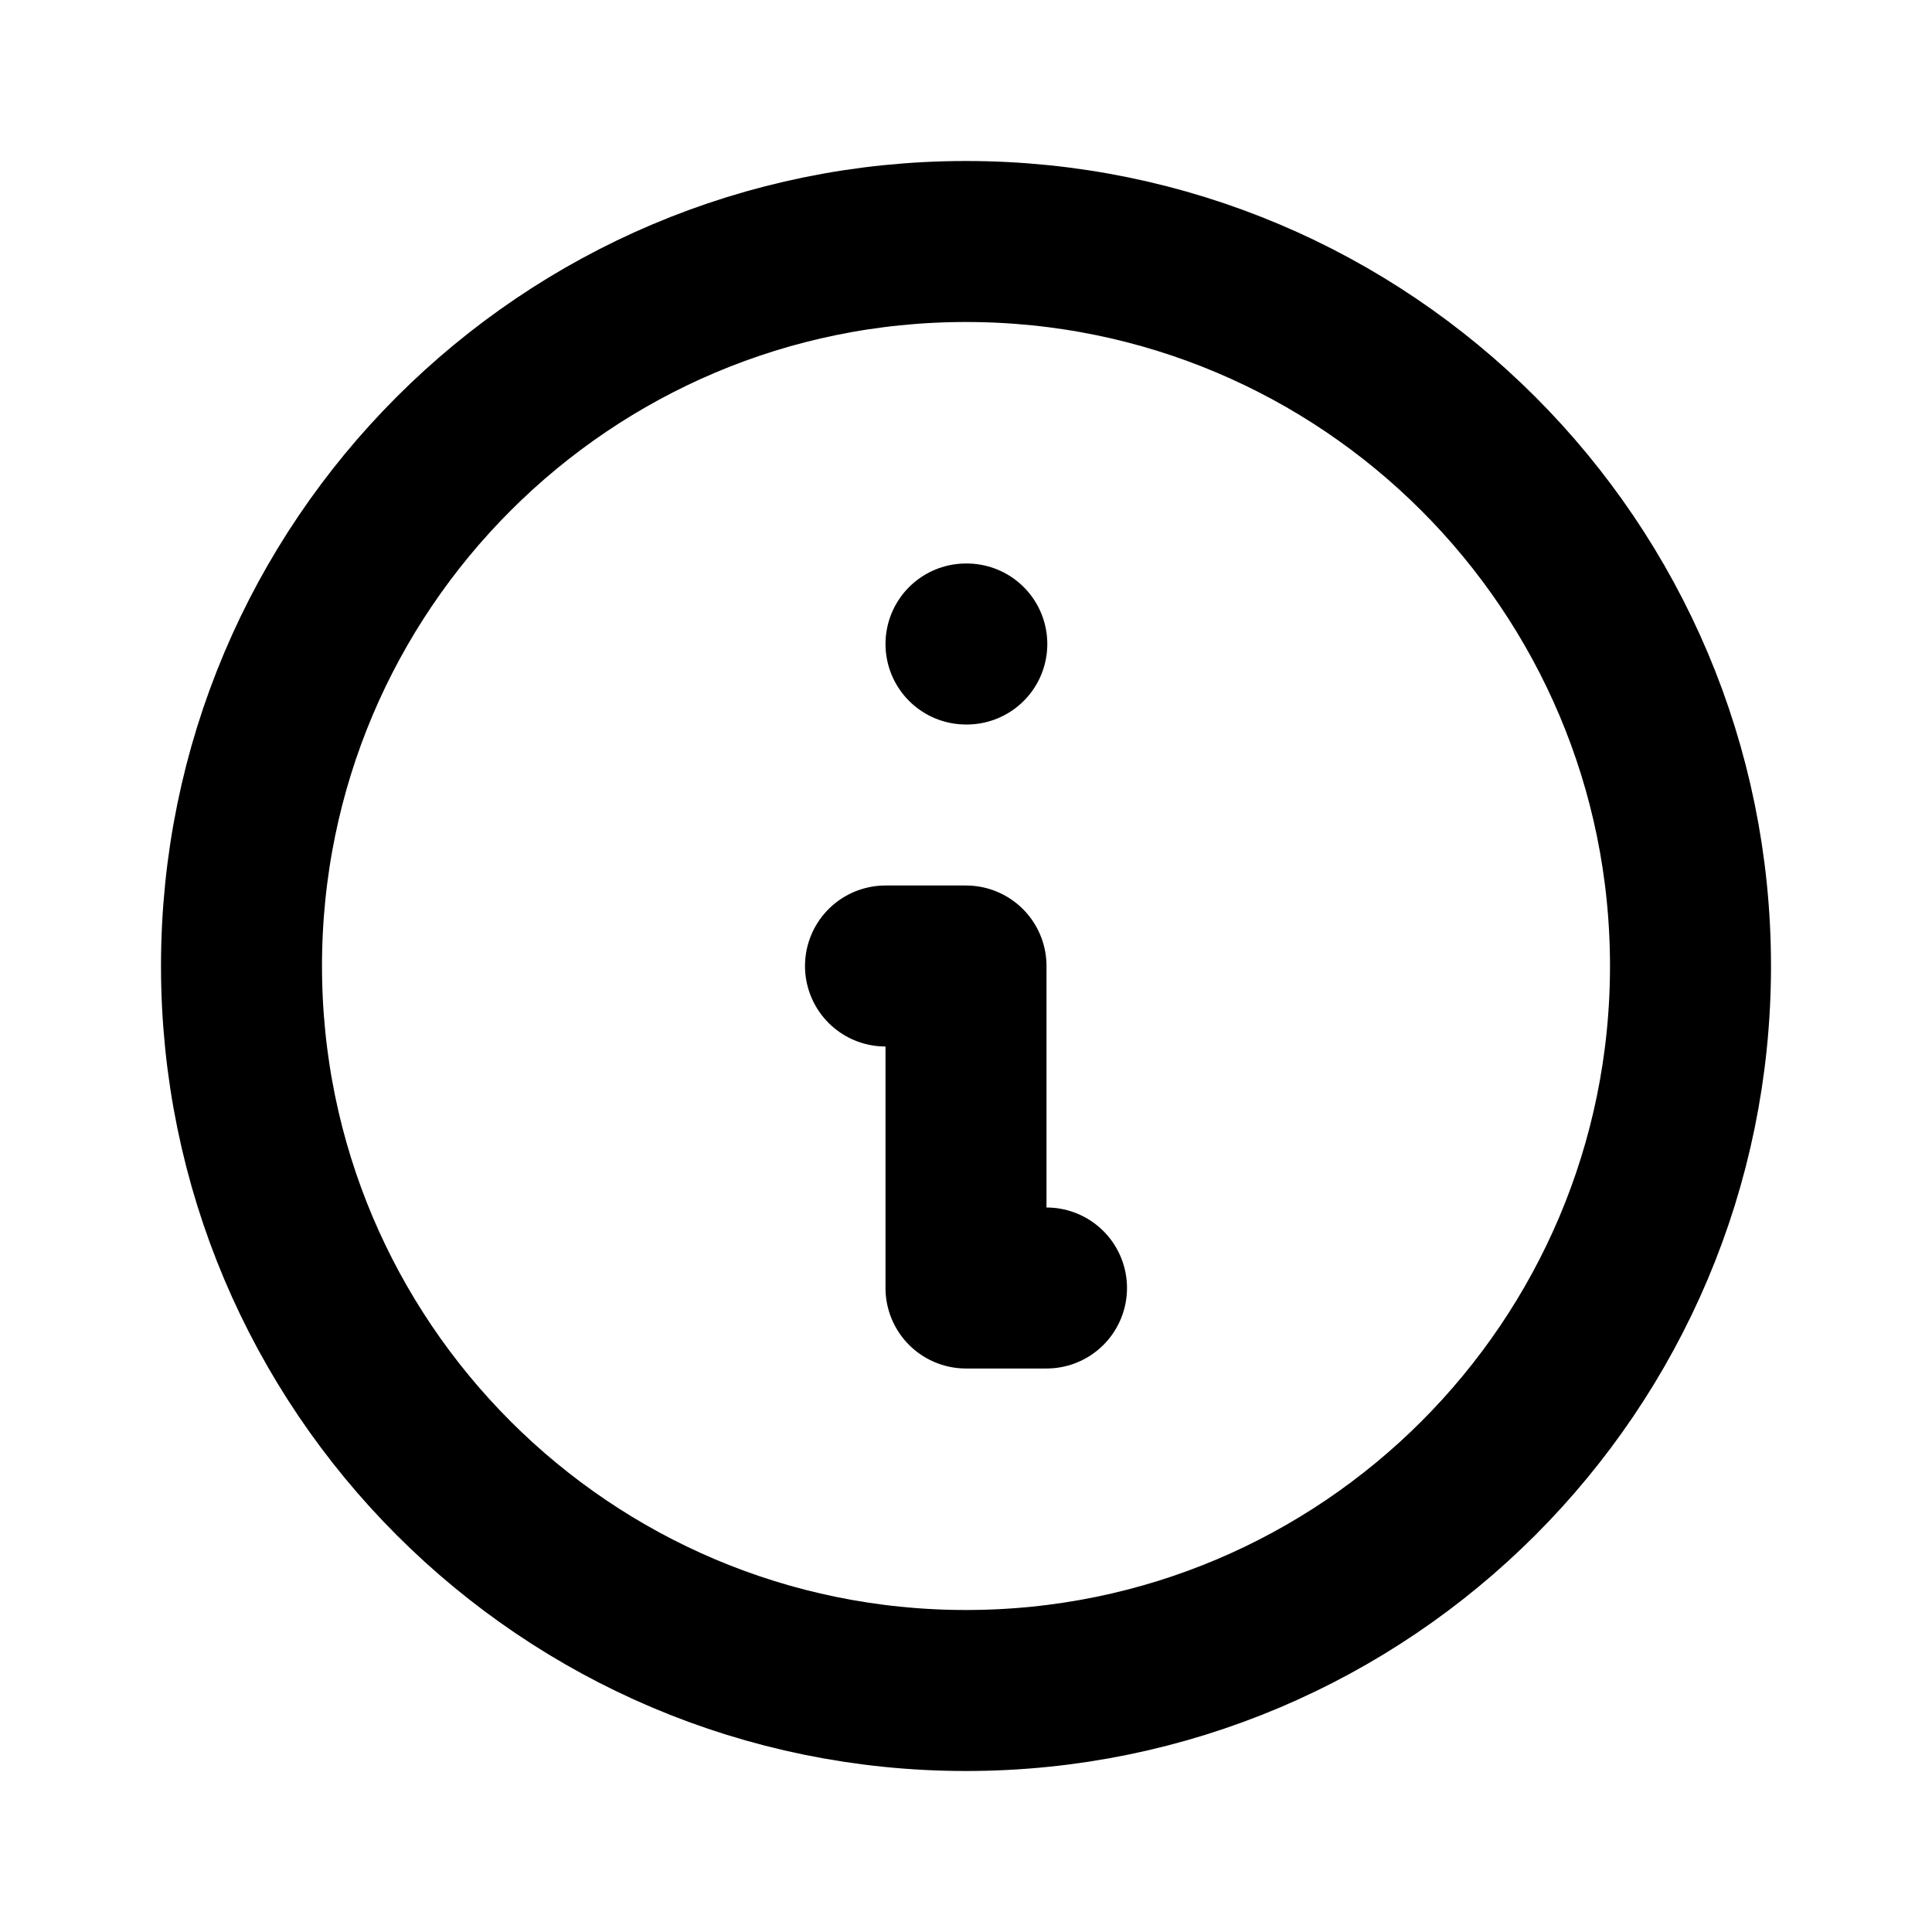
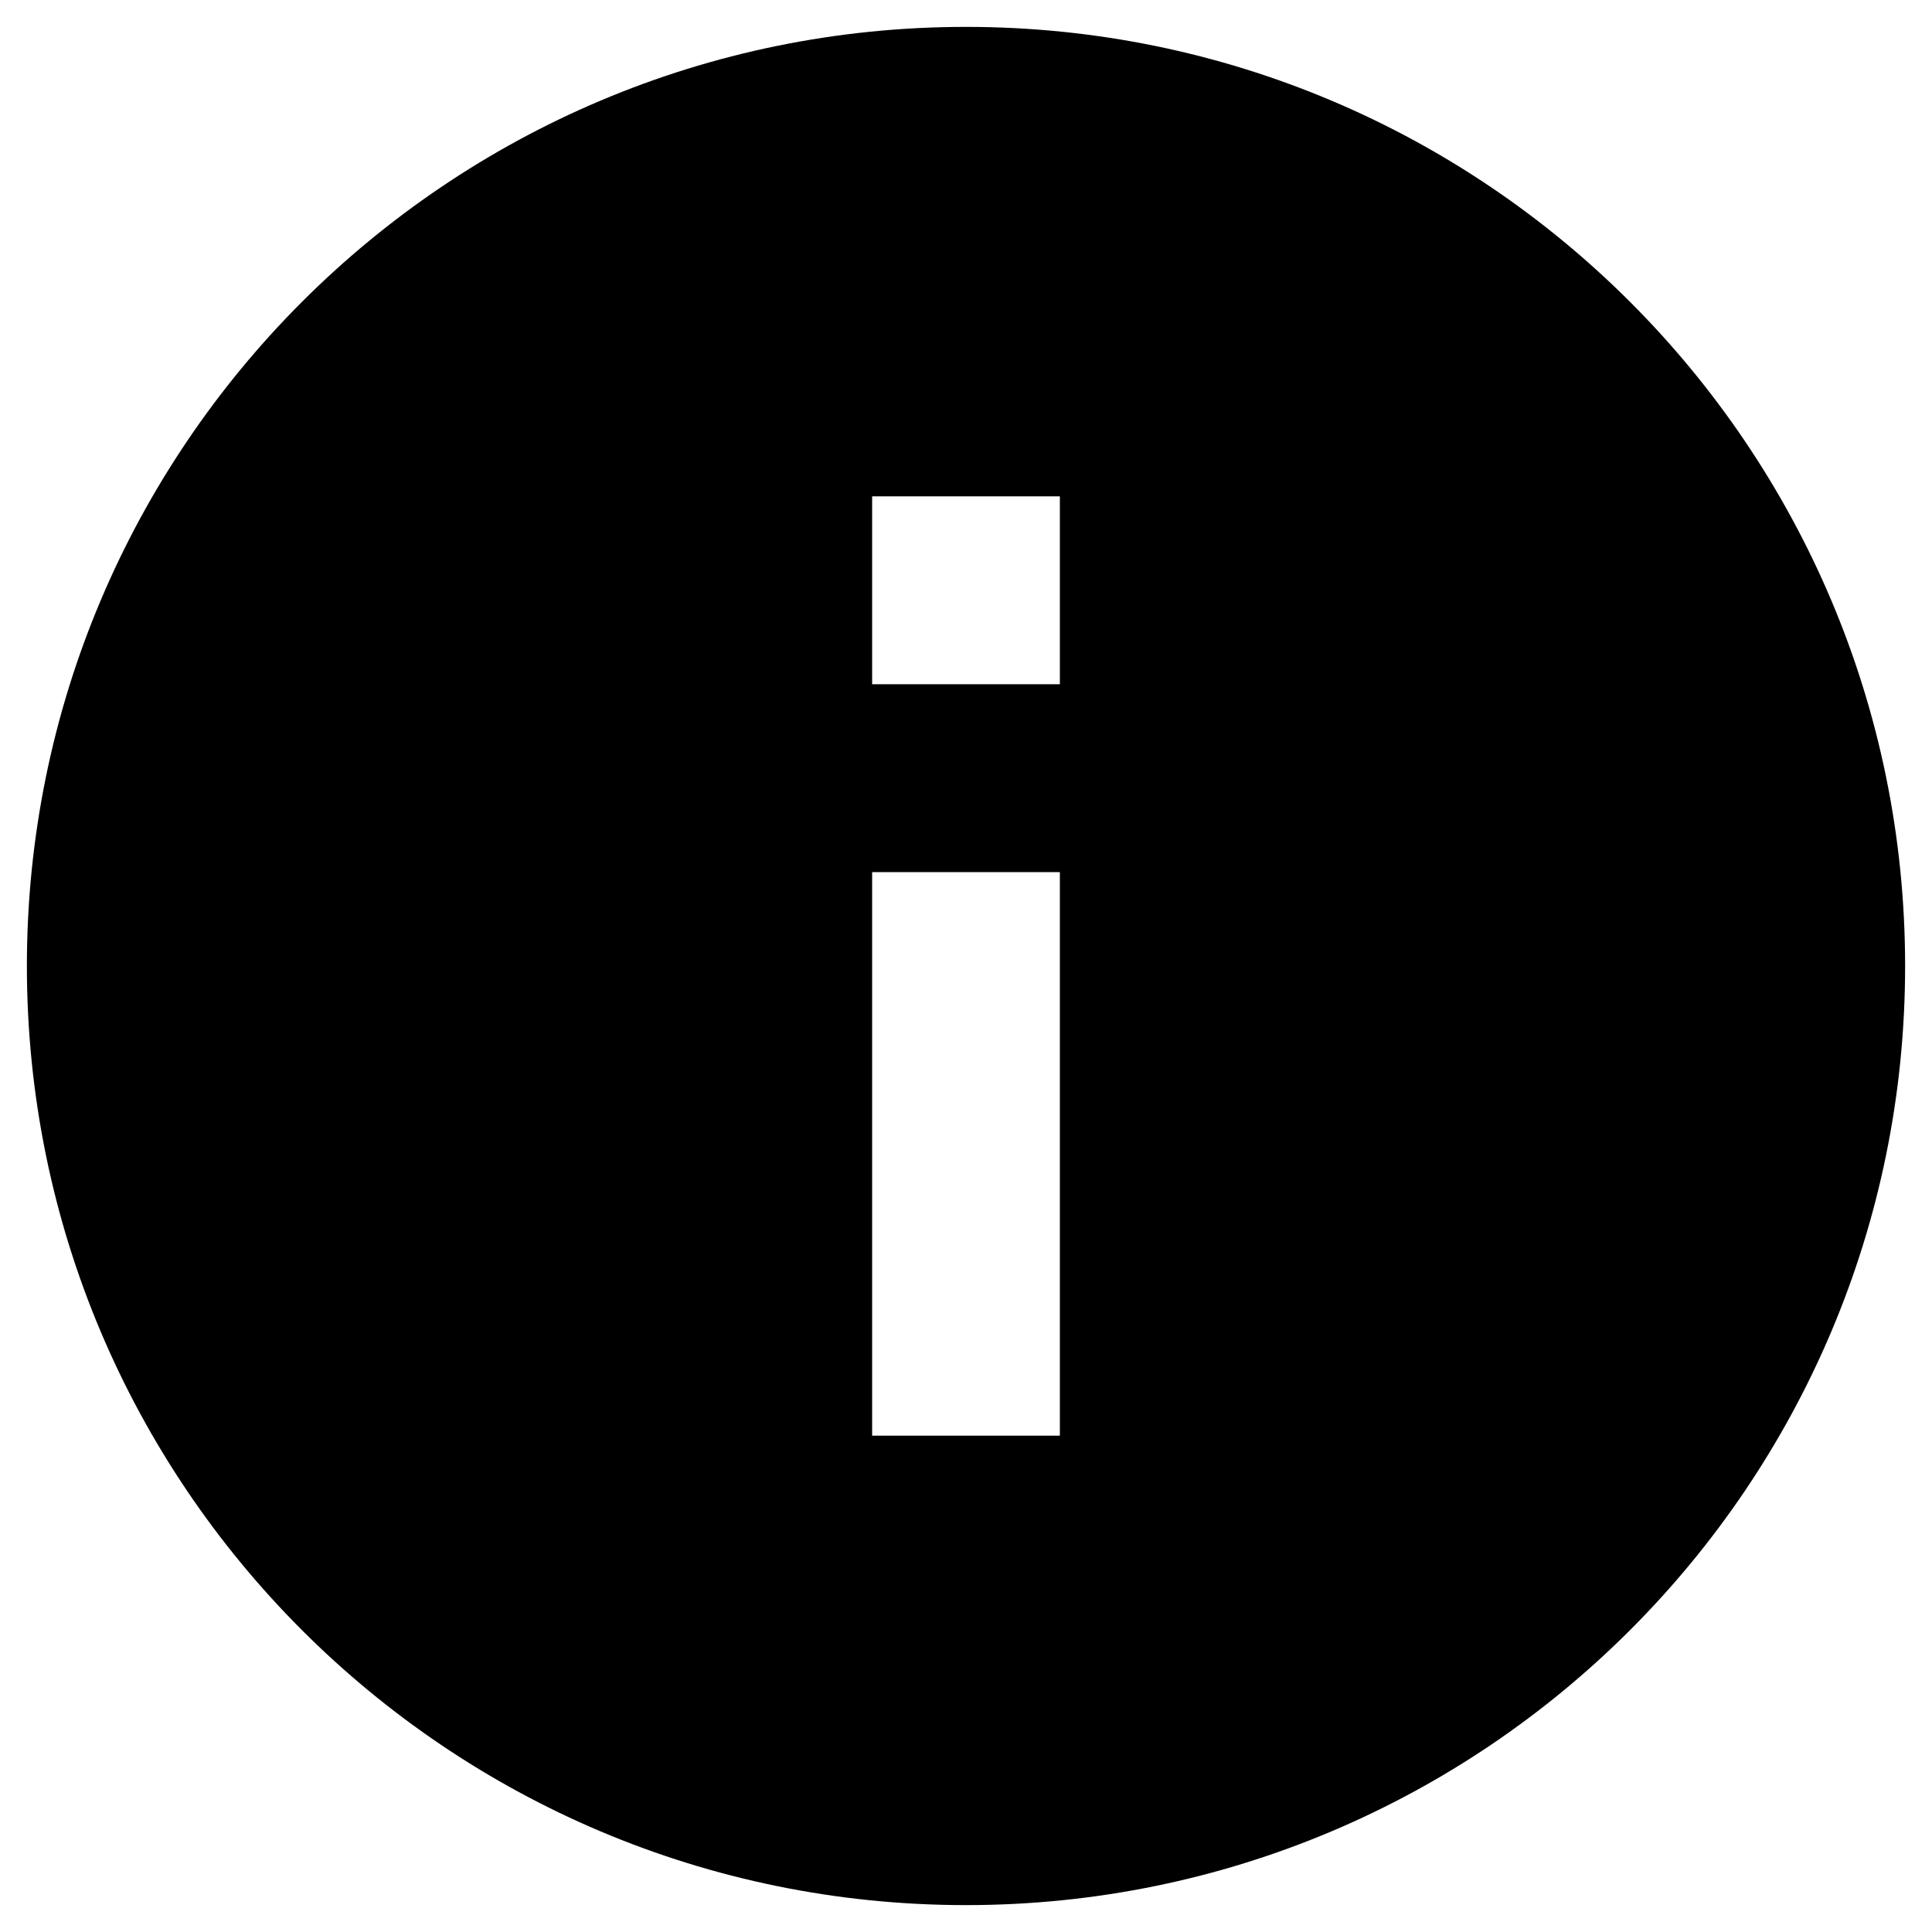
- <svg xmlns="http://www.w3.org/2000/svg" fill="none" viewBox="0 0 24 24" stroke-width="2" stroke="currentColor" aria-hidden="true">
-   <path stroke-linecap="round" stroke-linejoin="round" d="M13 16h-1v-4h-1m1-4h.01M21 12a9 9 0 11-18 0 9 9 0 0118 0z" />
+ <svg xmlns="http://www.w3.org/2000/svg" viewBox="0 0 12 12" fill="none" aria-hidden="true">
+   <path d="M6 11.833C2.778 11.833 0.167 9.222 0.167 6C0.167 2.778 2.778 0.167 6 0.167C9.222 0.167 11.833 2.778 11.833 6C11.833 9.222 9.222 11.833 6 11.833ZM5.417 5.417V8.917H6.583V5.417H5.417ZM5.417 3.083V4.25H6.583V3.083H5.417Z" fill="currentColor" />
</svg>
